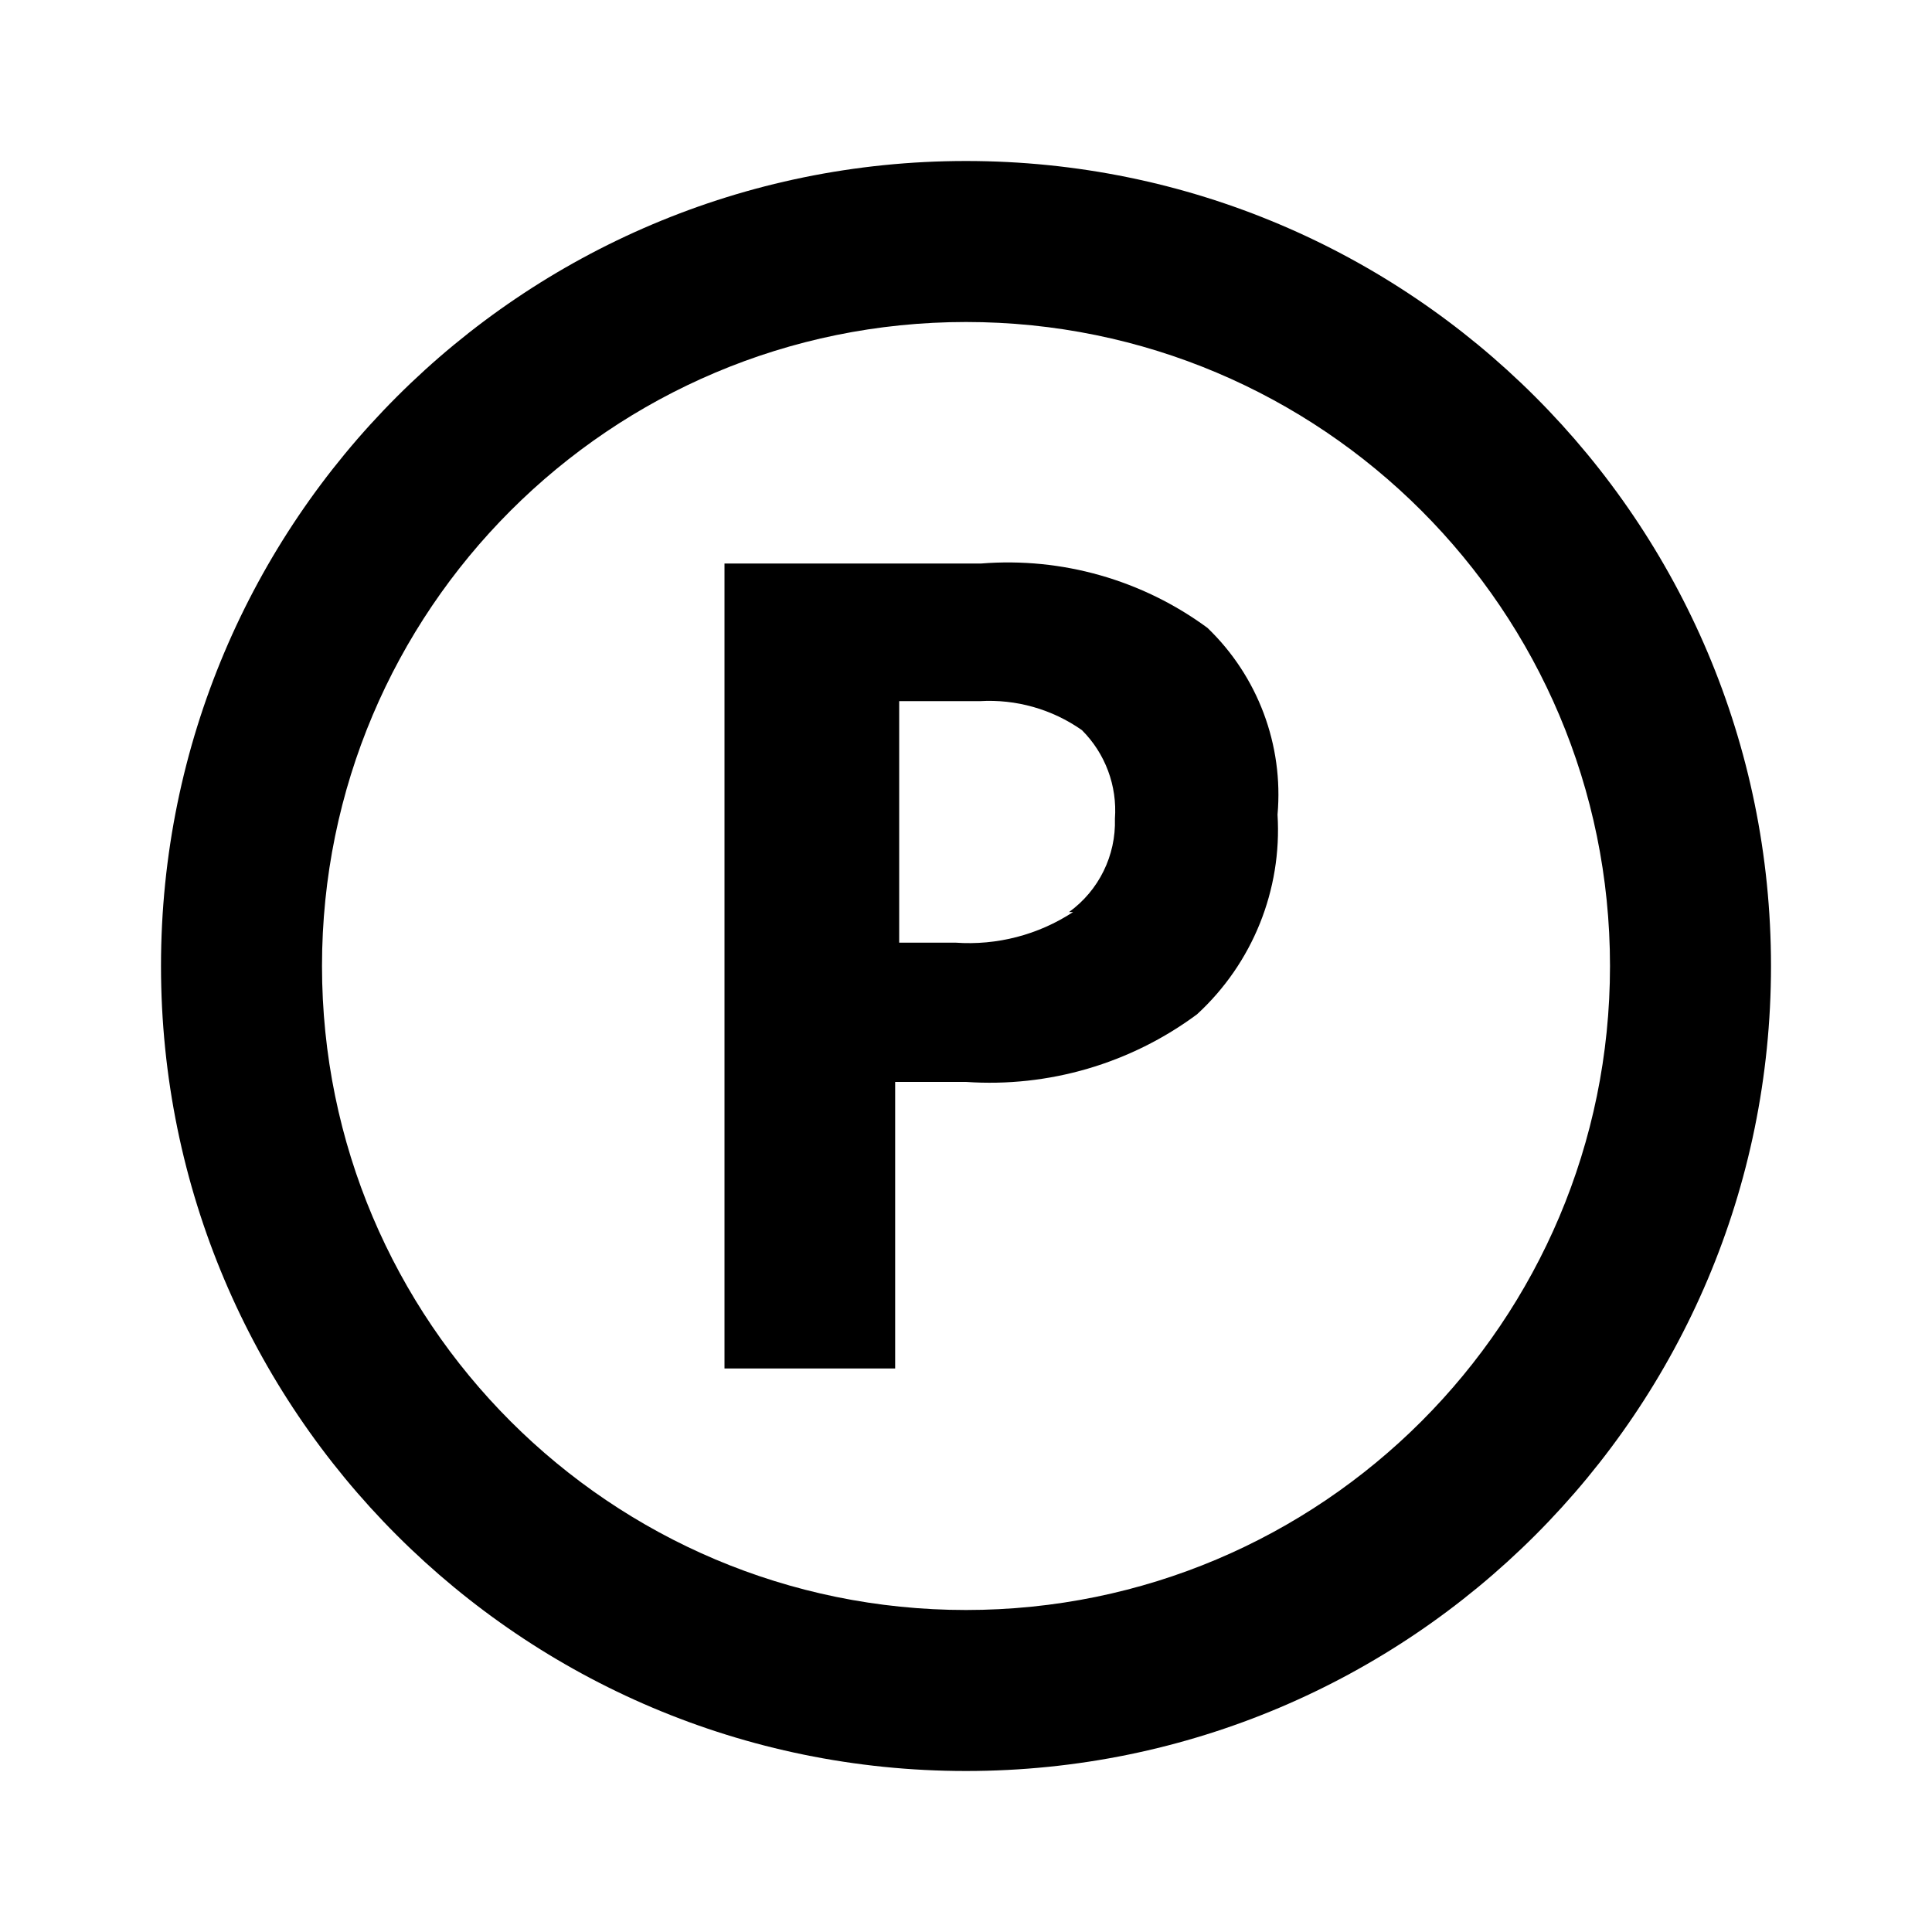
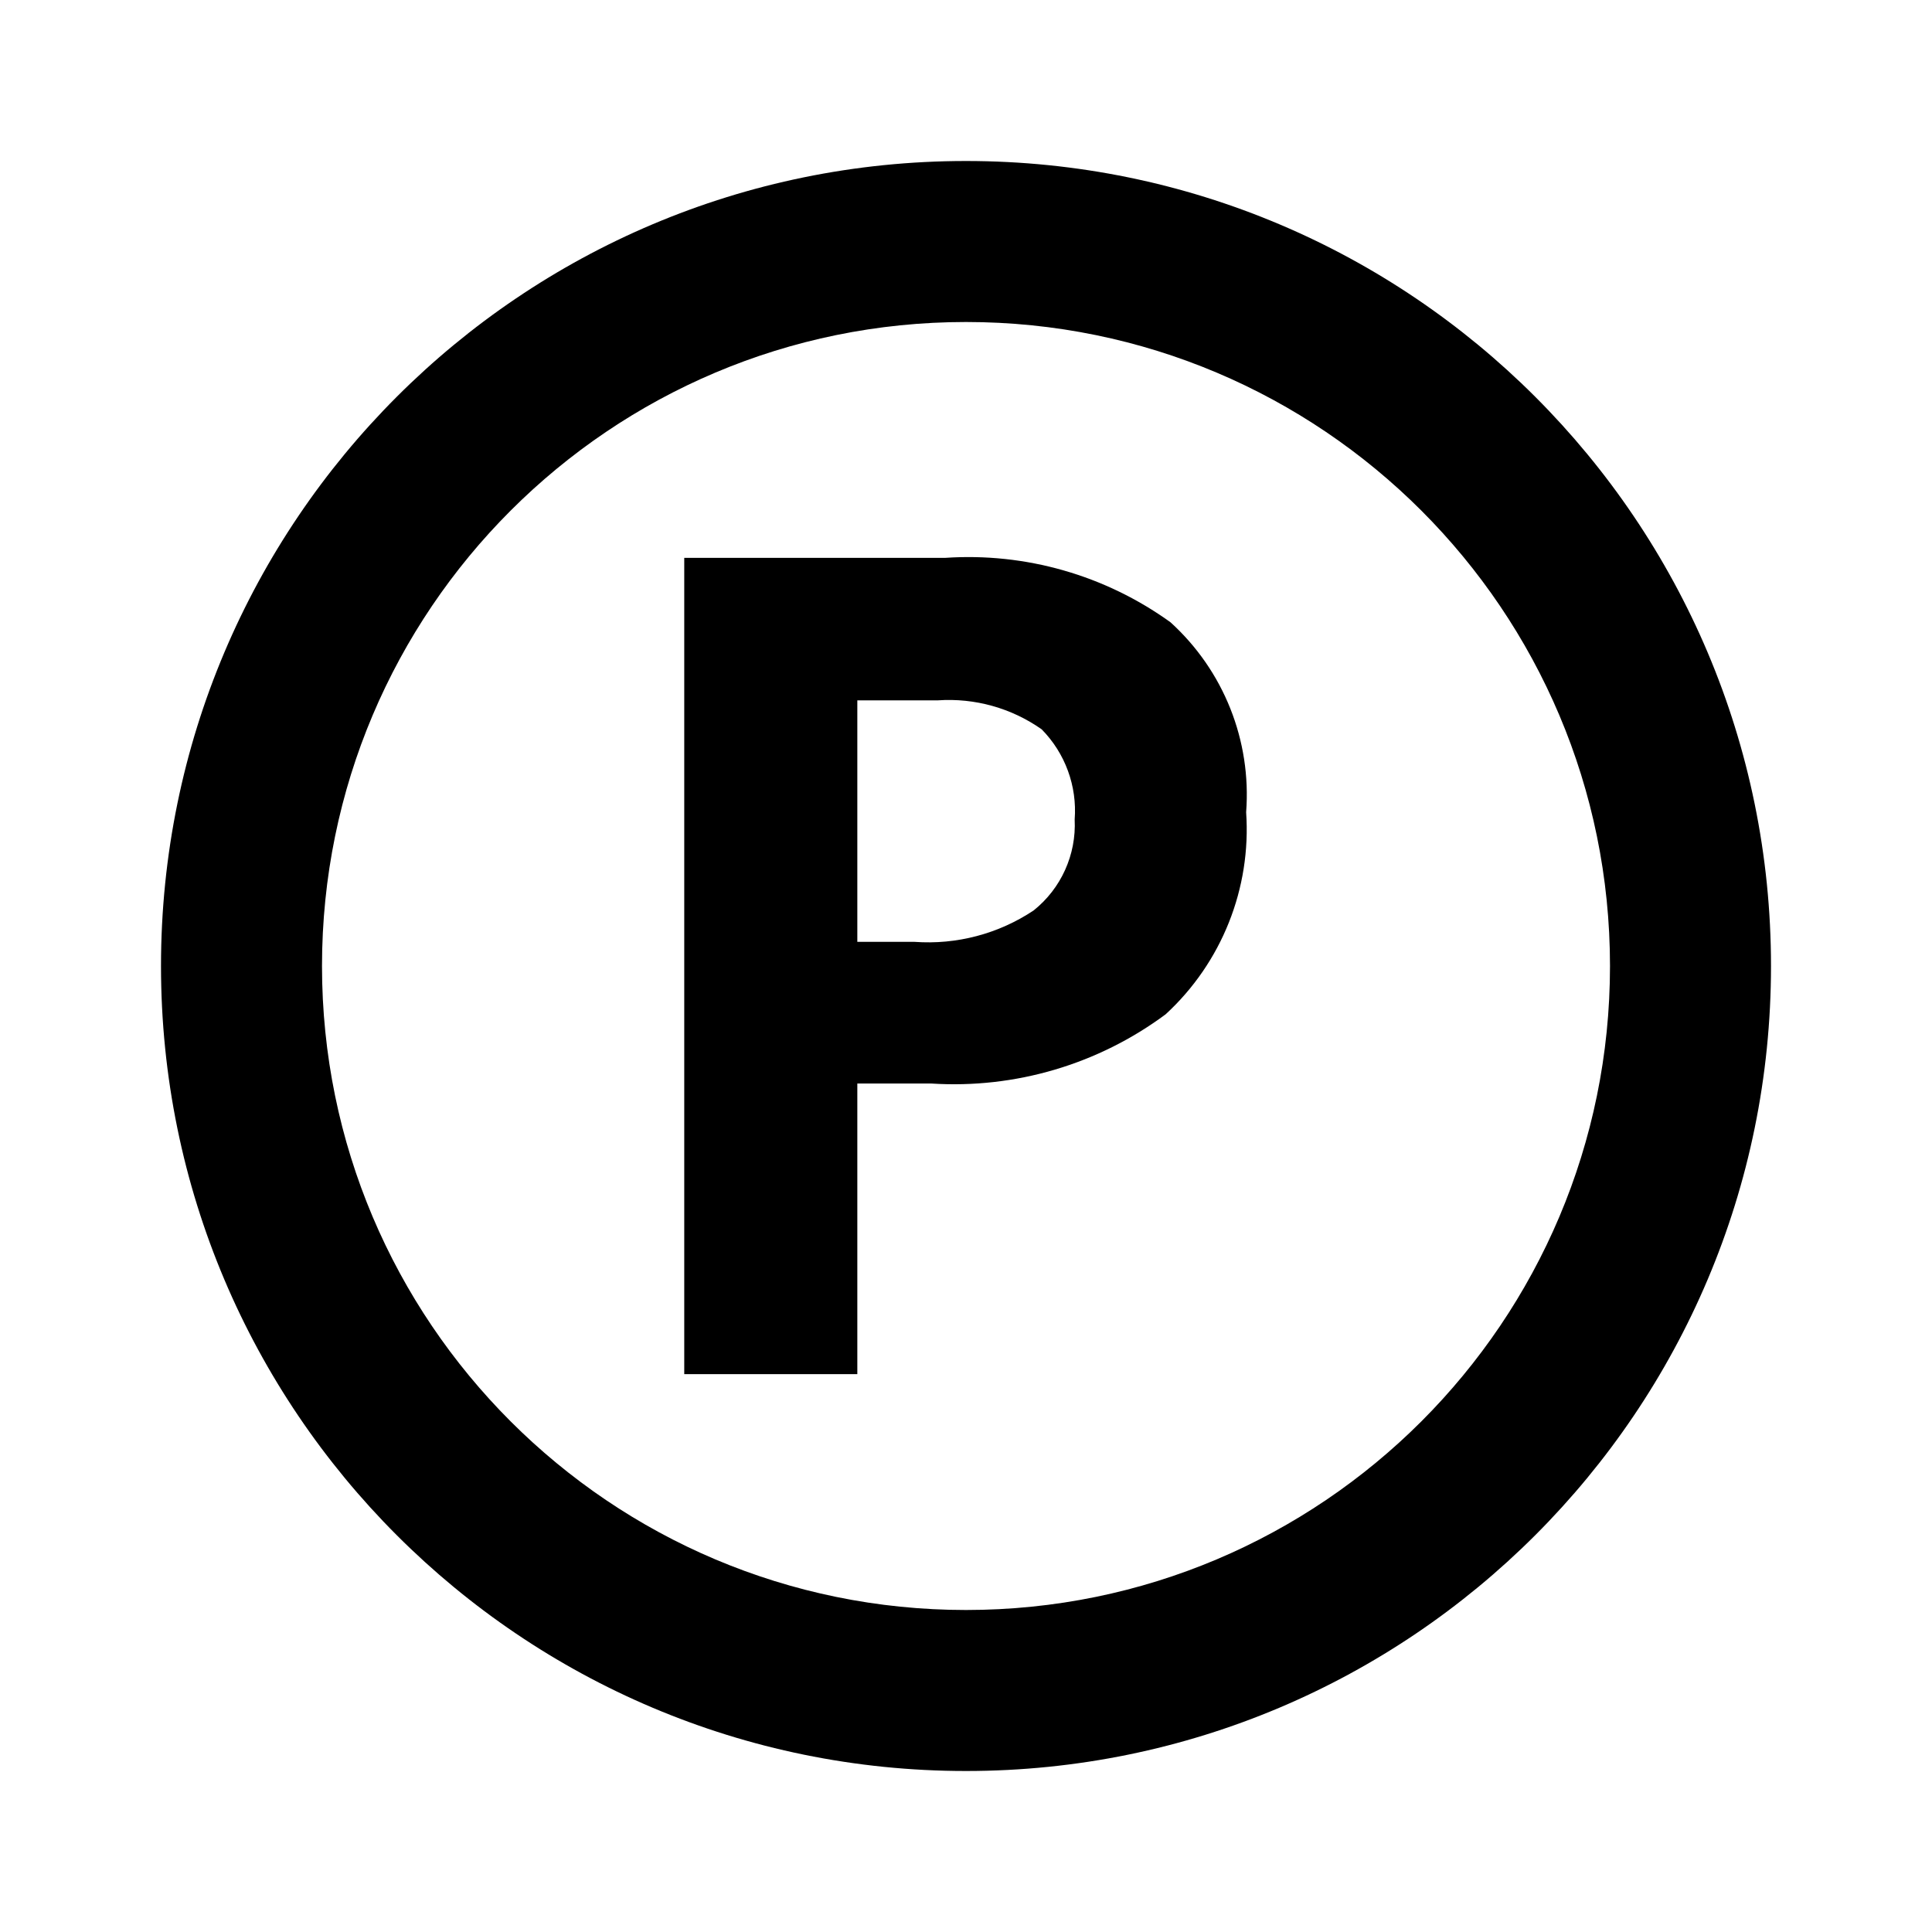
<svg xmlns="http://www.w3.org/2000/svg" width="24" height="24" viewBox="0 0 24 24">
-   <path d="M0,0H24V24H0Z" fill="none" />
-   <path d="M15,7.8A4.18,4.18,0,0,0,12.19,7H9V17h2.12V13.44H12a4.32,4.32,0,0,0,2.87-.84,3.11,3.11,0,0,0,1-2.48A2.87,2.87,0,0,0,15,7.8Zm-1.67,3.53a2.36,2.36,0,0,1-1.46.38h-.7v-3h1a2,2,0,0,1,1.27.36,1.41,1.41,0,0,1,.41,1.1A1.38,1.38,0,0,1,13.28,11.33Z" />
-   <path d="M12,4a8,8,0,1,1-8,8,8,8,0,0,1,8-8m0-2A10,10,0,1,0,22,12,10,10,0,0,0,12,2Z" />
+   <path d="M0 0h24v24H0z" fill="none" />
+   <path d="M14.54 7.73a4.29 4.29 0 0 0-2.8-.8H8.5v10.14h2.15v-3.61h.92a4.41 4.41 0 0 0 2.91-.86 3.12 3.12 0 0 0 1-2.51 2.89 2.89 0 0 0-.94-2.36zm-1.7 3.58a2.36 2.36 0 0 1-1.48.39h-.71v-3h1a2 2 0 0 1 1.29.36 1.44 1.44 0 0 1 .41 1.12 1.36 1.36 0 0 1-.51 1.13z" />
+   <path d="M12 4a8 8 0 1 1-8 8 8 8 0 0 1 8-8m0-2a10 10 0 1 0 10 10A10 10 0 0 0 12 2z" />
</svg>
